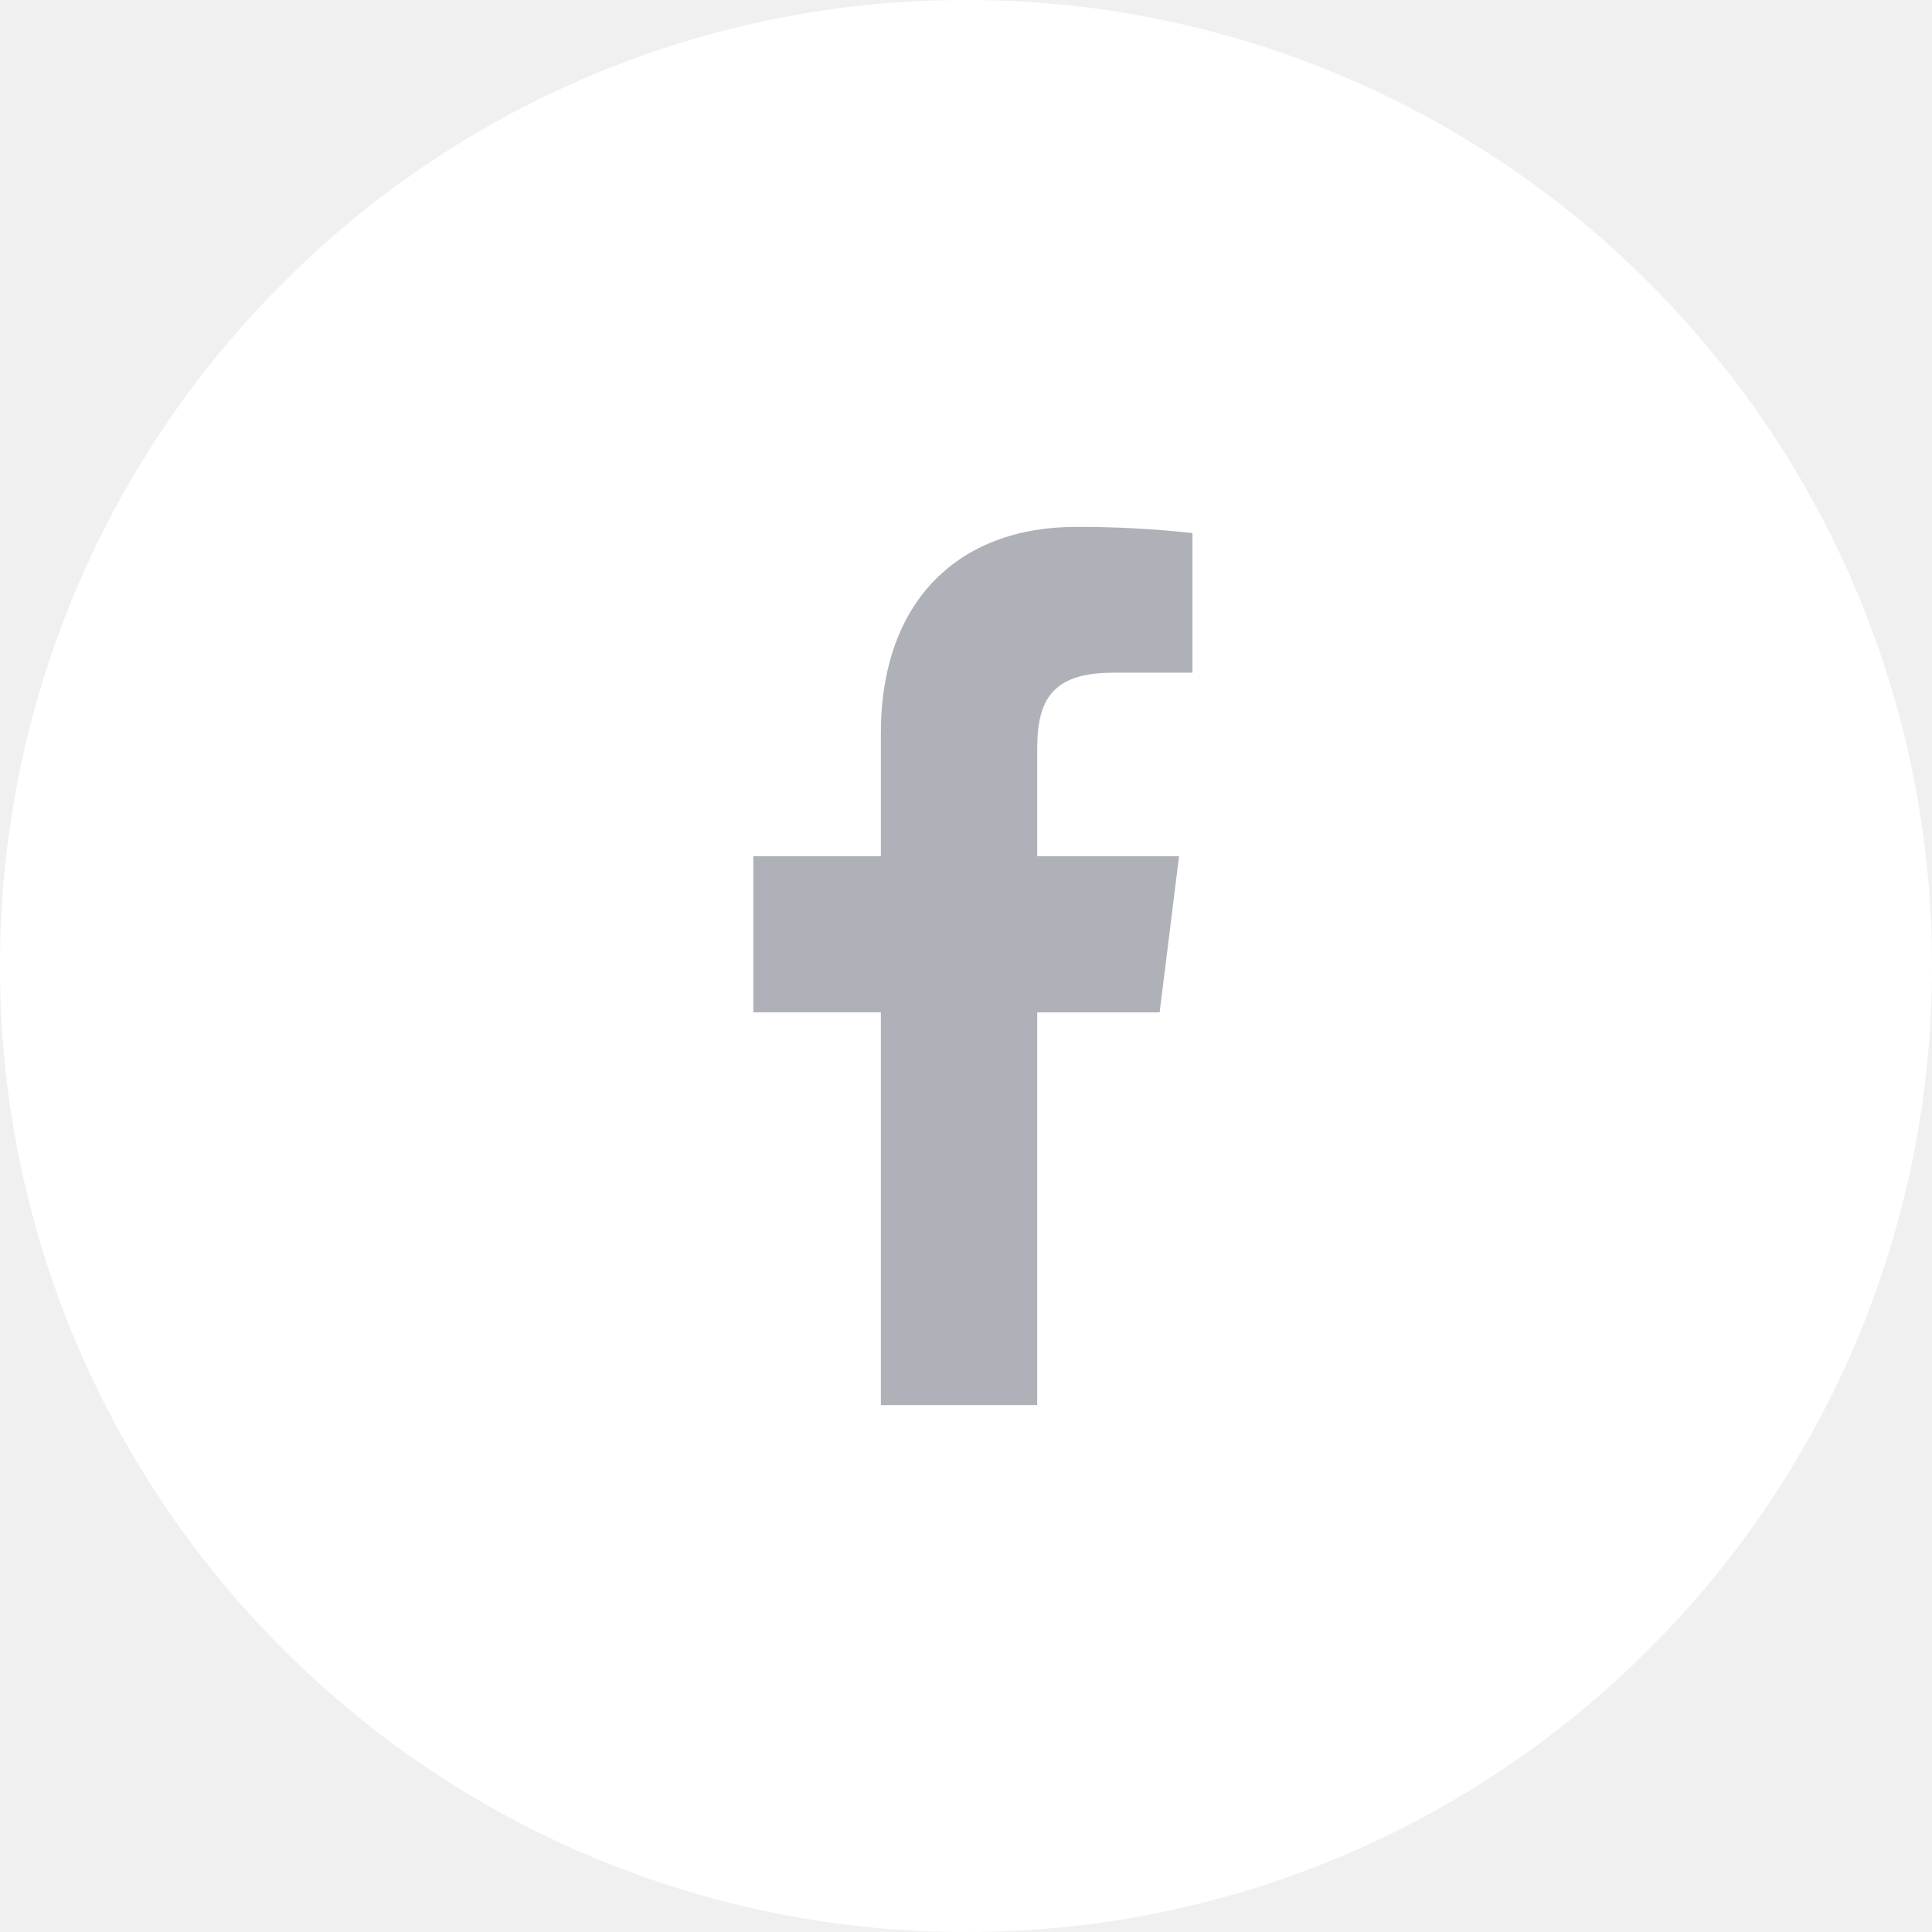
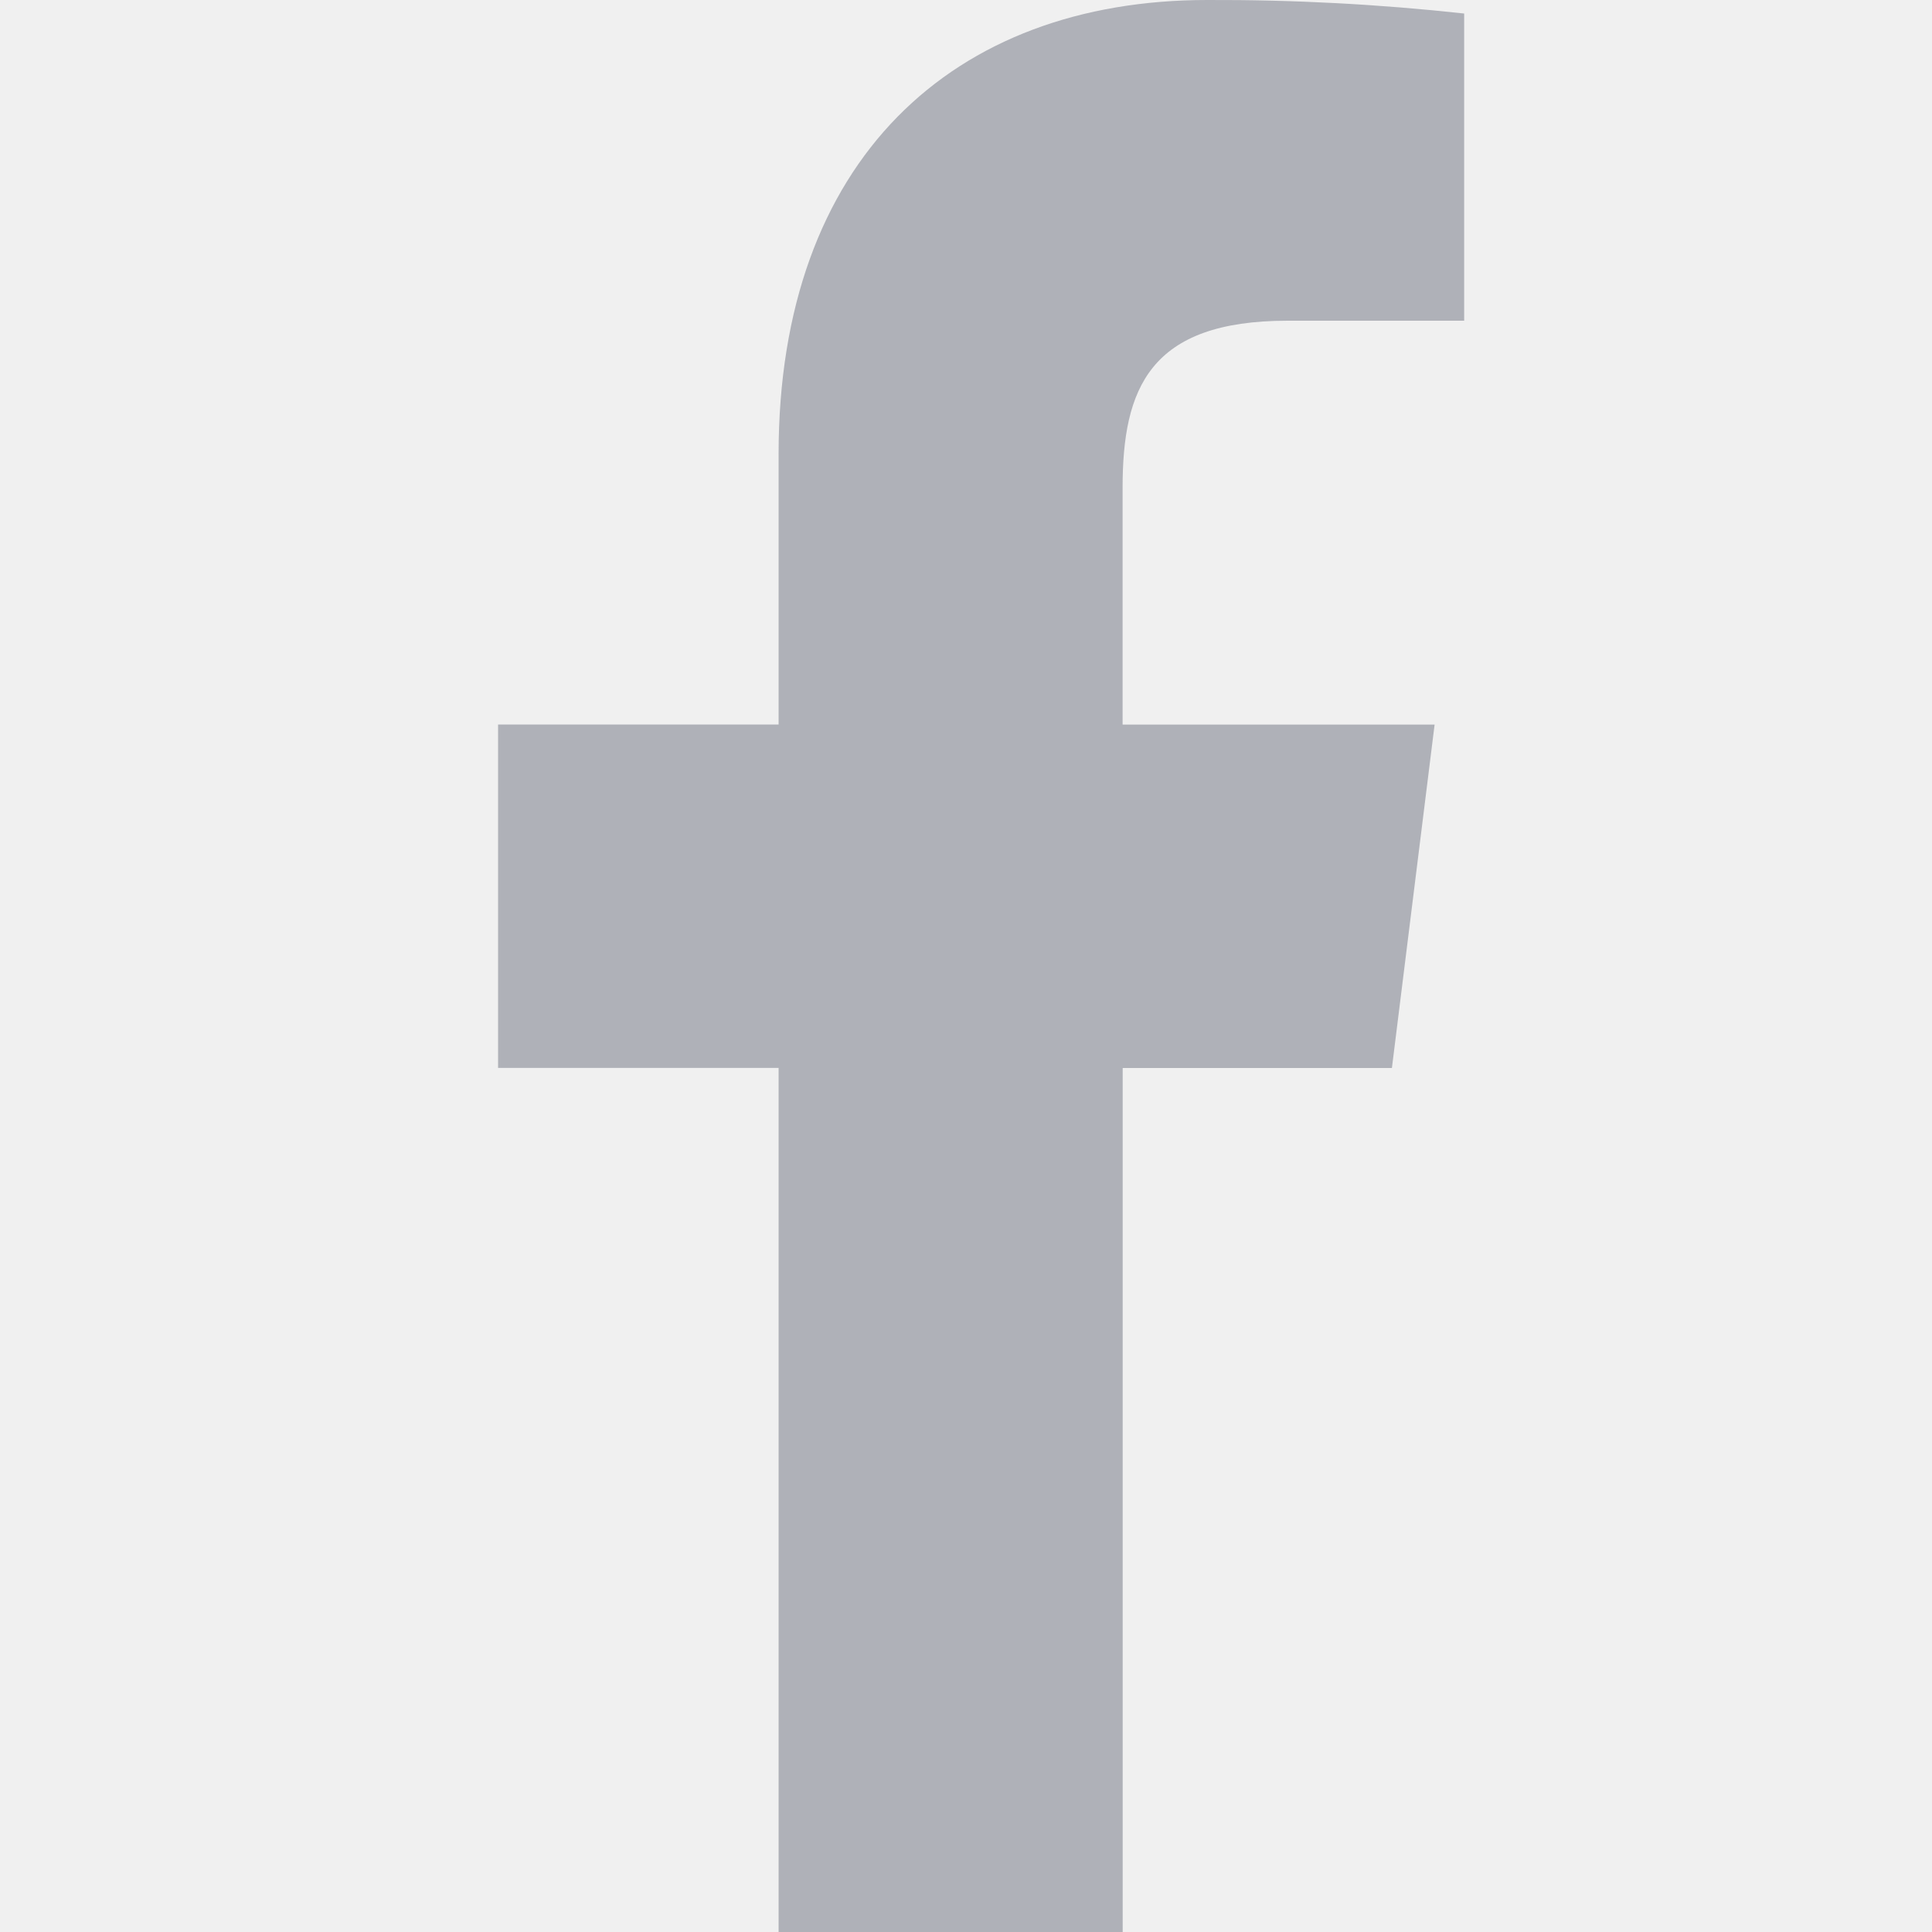
- <svg xmlns="http://www.w3.org/2000/svg" width="44" height="44" fill="none">
-   <path d="M44 22a21.931 21.931 0 0 1-6.444 15.556A21.931 21.931 0 0 1 22 44a21.931 21.931 0 0 1-15.556-6.444A21.931 21.931 0 0 1 0 22 21.931 21.931 0 0 1 6.444 6.444 21.931 21.931 0 0 1 22 0a21.931 21.931 0 0 1 15.556 6.444A21.931 21.931 0 0 1 44 22Z" fill="#fff" />
+ <svg xmlns="http://www.w3.org/2000/svg" width="20" height="20" fill="none">
  <g clip-path="url(#a)">
-     <path d="M25.33 15.32h1.827v-3.18a23.59 23.59 0 0 0-2.66-.14c-2.633 0-4.436 1.656-4.436 4.7v2.8h-2.905v3.555h2.905V32h3.561v-8.944h2.788l.442-3.555h-3.23v-2.45c0-1.027.277-1.73 1.709-1.73Z" fill="#AFB1B8" />
+     <path d="M13.33 3.32h1.827V.14a23.578 23.578 0 0 0-2.66-.14C9.864 0 8.06 1.656 8.06 4.7v2.8H5.156v3.555H8.06V20h3.562v-8.944h2.787l.442-3.555h-3.23V5.05c0-1.027.277-1.73 1.709-1.73Z" fill="#AFB1B8" />
  </g>
  <defs>
    <clipPath id="a">
-       <path fill="#fff" transform="translate(12 12)" d="M0 0h20v20H0z" />
+       <path fill="#fff" d="M0 0h20v20H0z" />
    </clipPath>
  </defs>
</svg>
